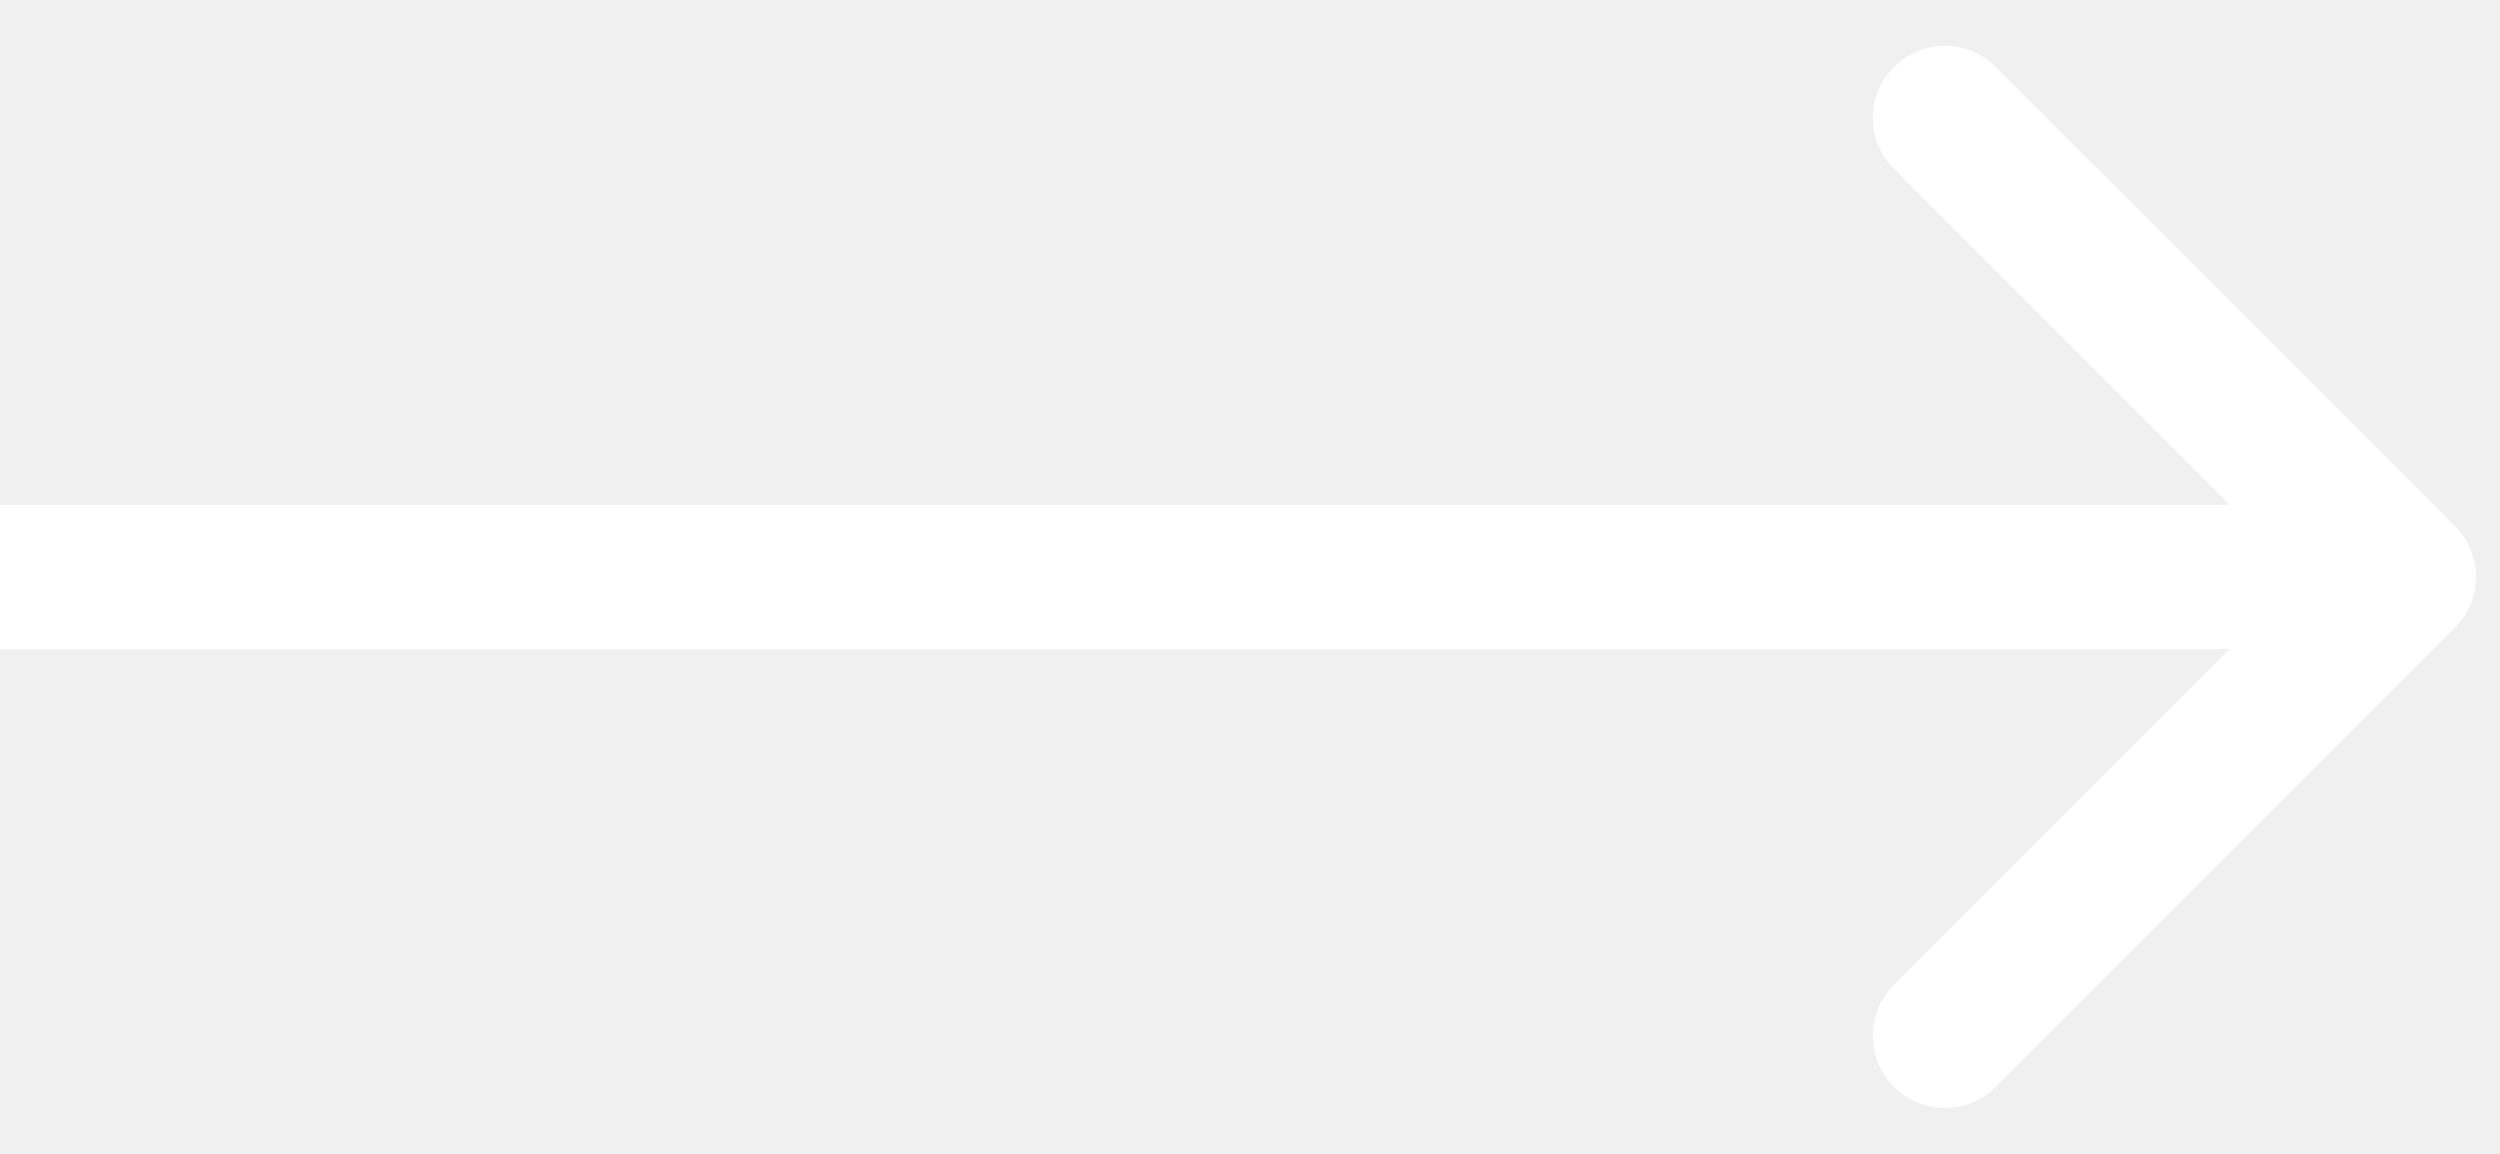
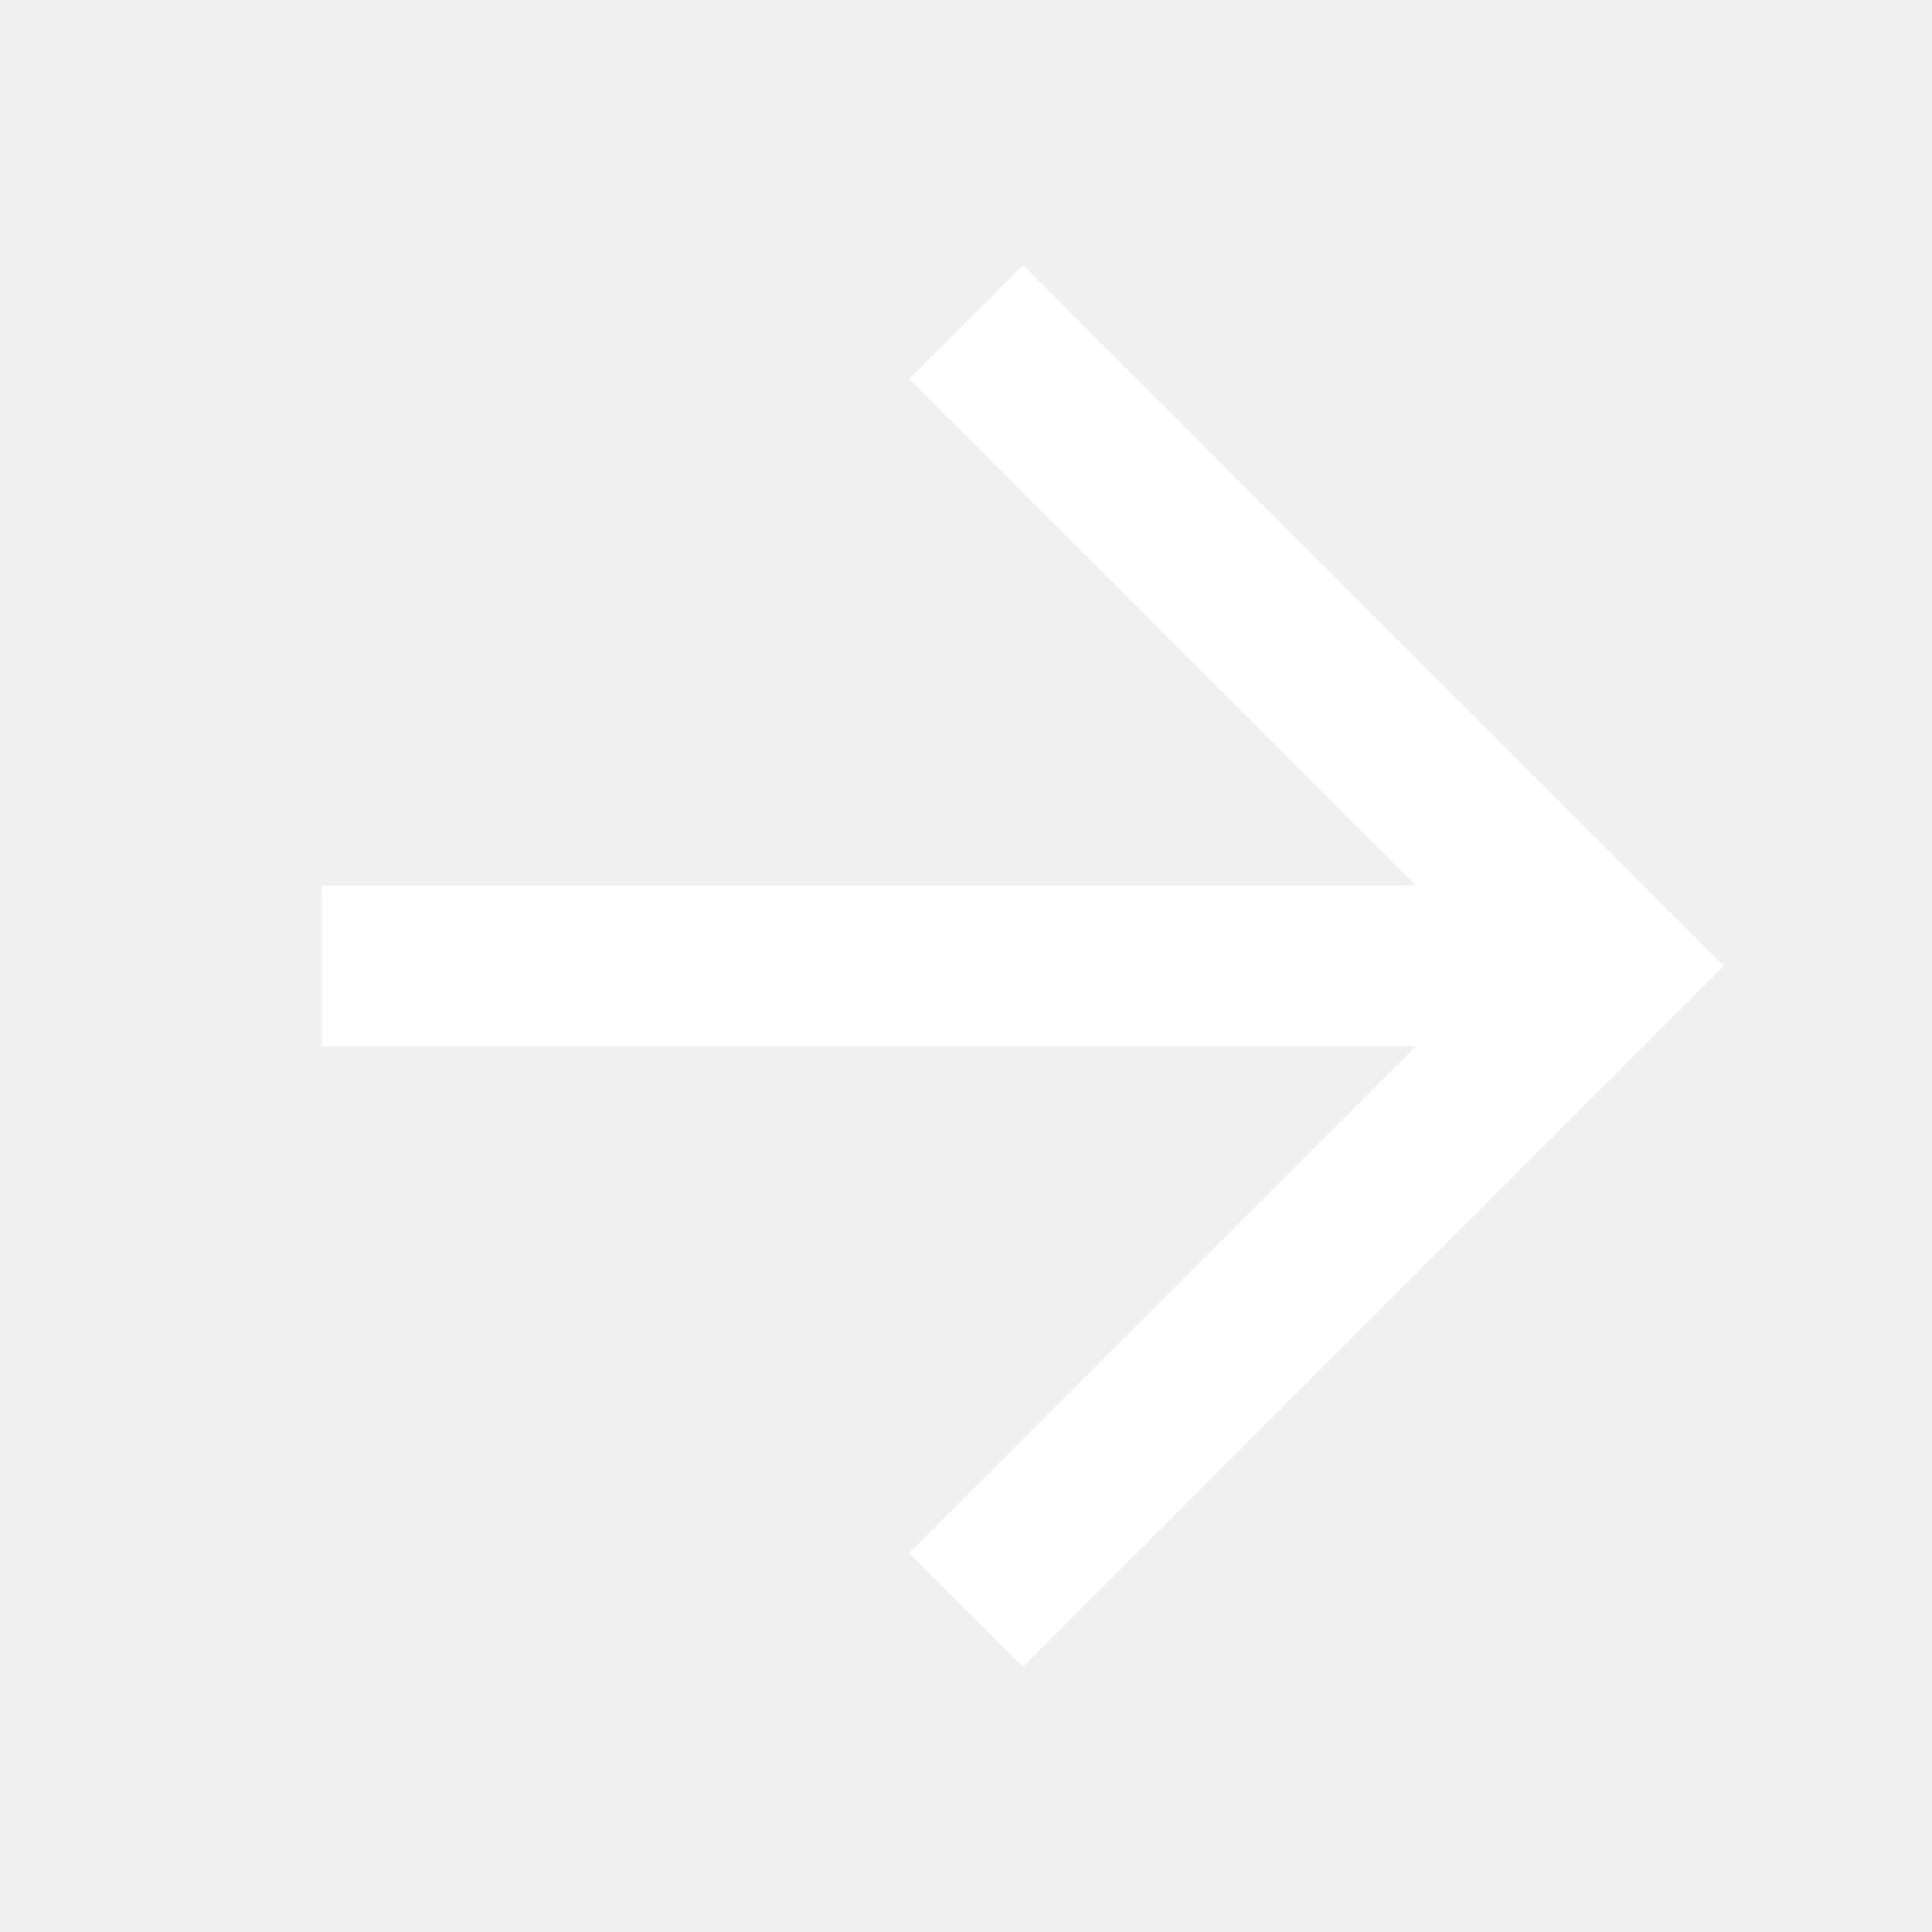
- <svg xmlns="http://www.w3.org/2000/svg" width="26" height="12" viewBox="0 0 26 12" fill="none">
-   <path d="M25.53 6.53C25.823 6.237 25.823 5.763 25.53 5.47L20.757 0.697C20.465 0.404 19.99 0.404 19.697 0.697C19.404 0.99 19.404 1.464 19.697 1.757L23.939 6L19.697 10.243C19.404 10.536 19.404 11.01 19.697 11.303C19.99 11.596 20.465 11.596 20.757 11.303L25.53 6.53ZM0 6.75H25V5.25H0V6.75Z" fill="white" />
+ <svg xmlns="http://www.w3.org/2000/svg" width="30" height="30" viewBox="0 0 30 30" fill="none">
+   <path d="M14.116 5.884L21.983 13.75H5V16.25H21.983L14.116 24.116L15.884 25.884L26.767 15L15.884 4.116L14.116 5.884Z" fill="white" />
</svg>
